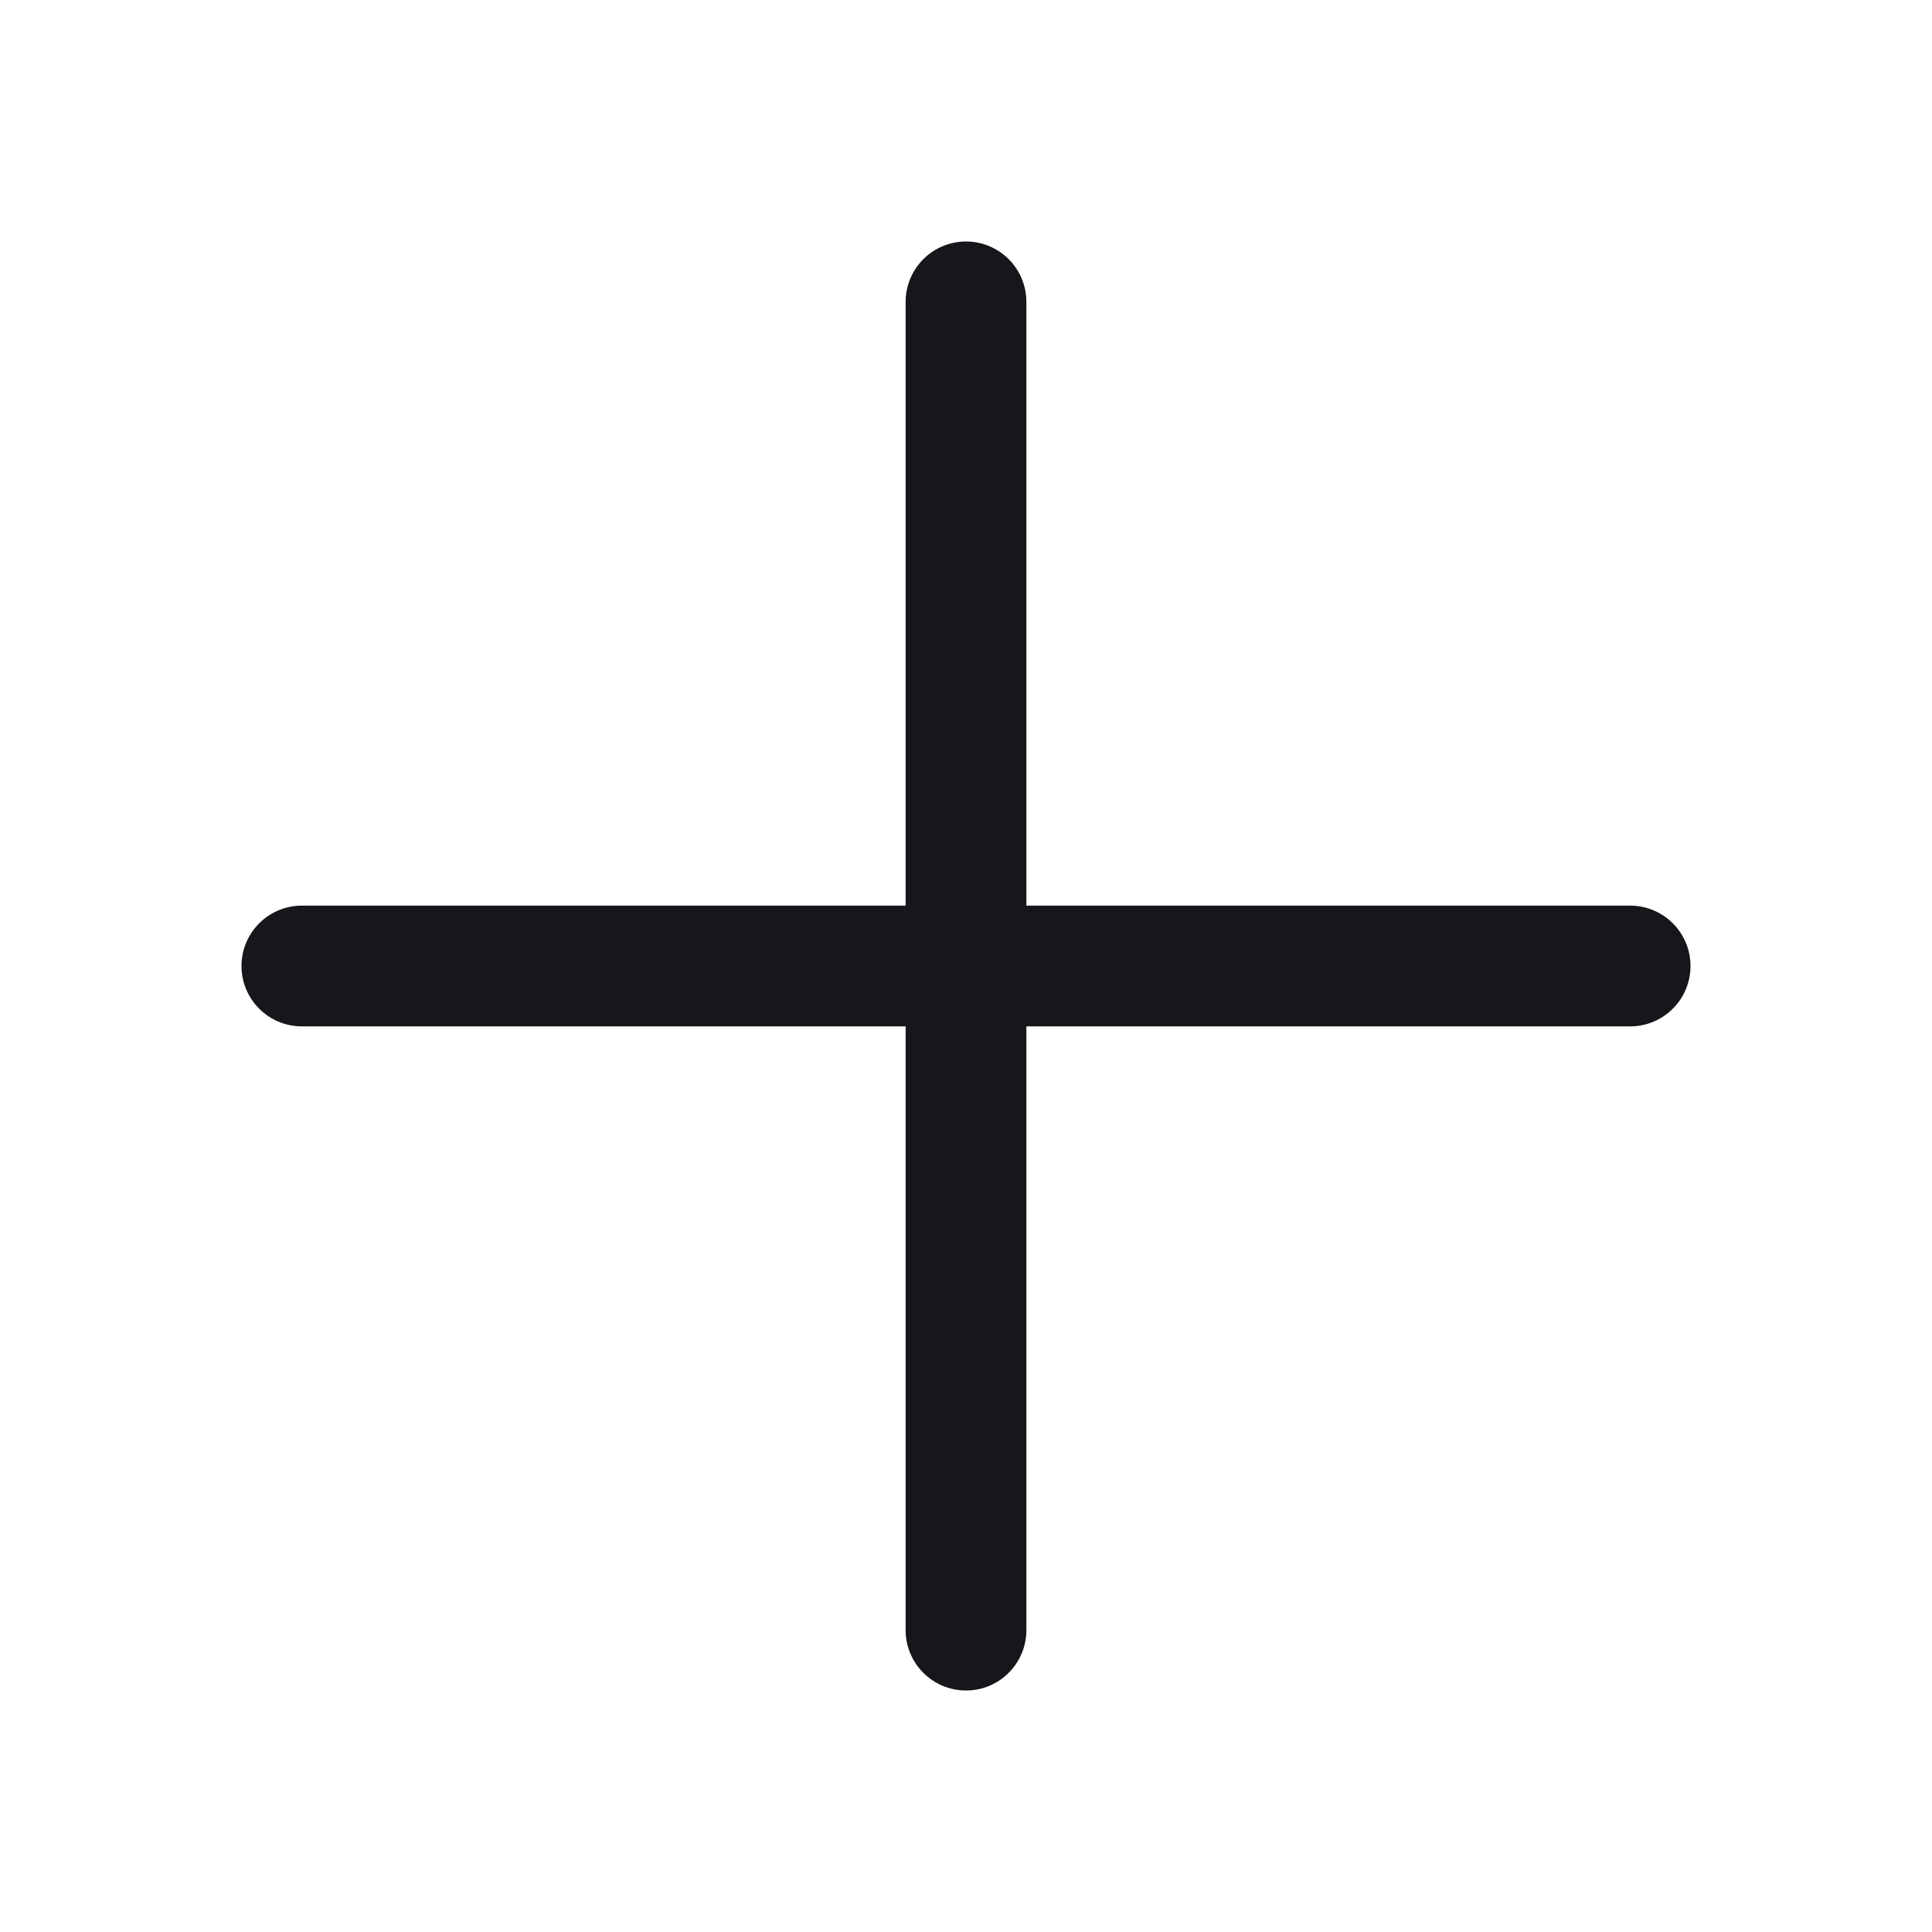
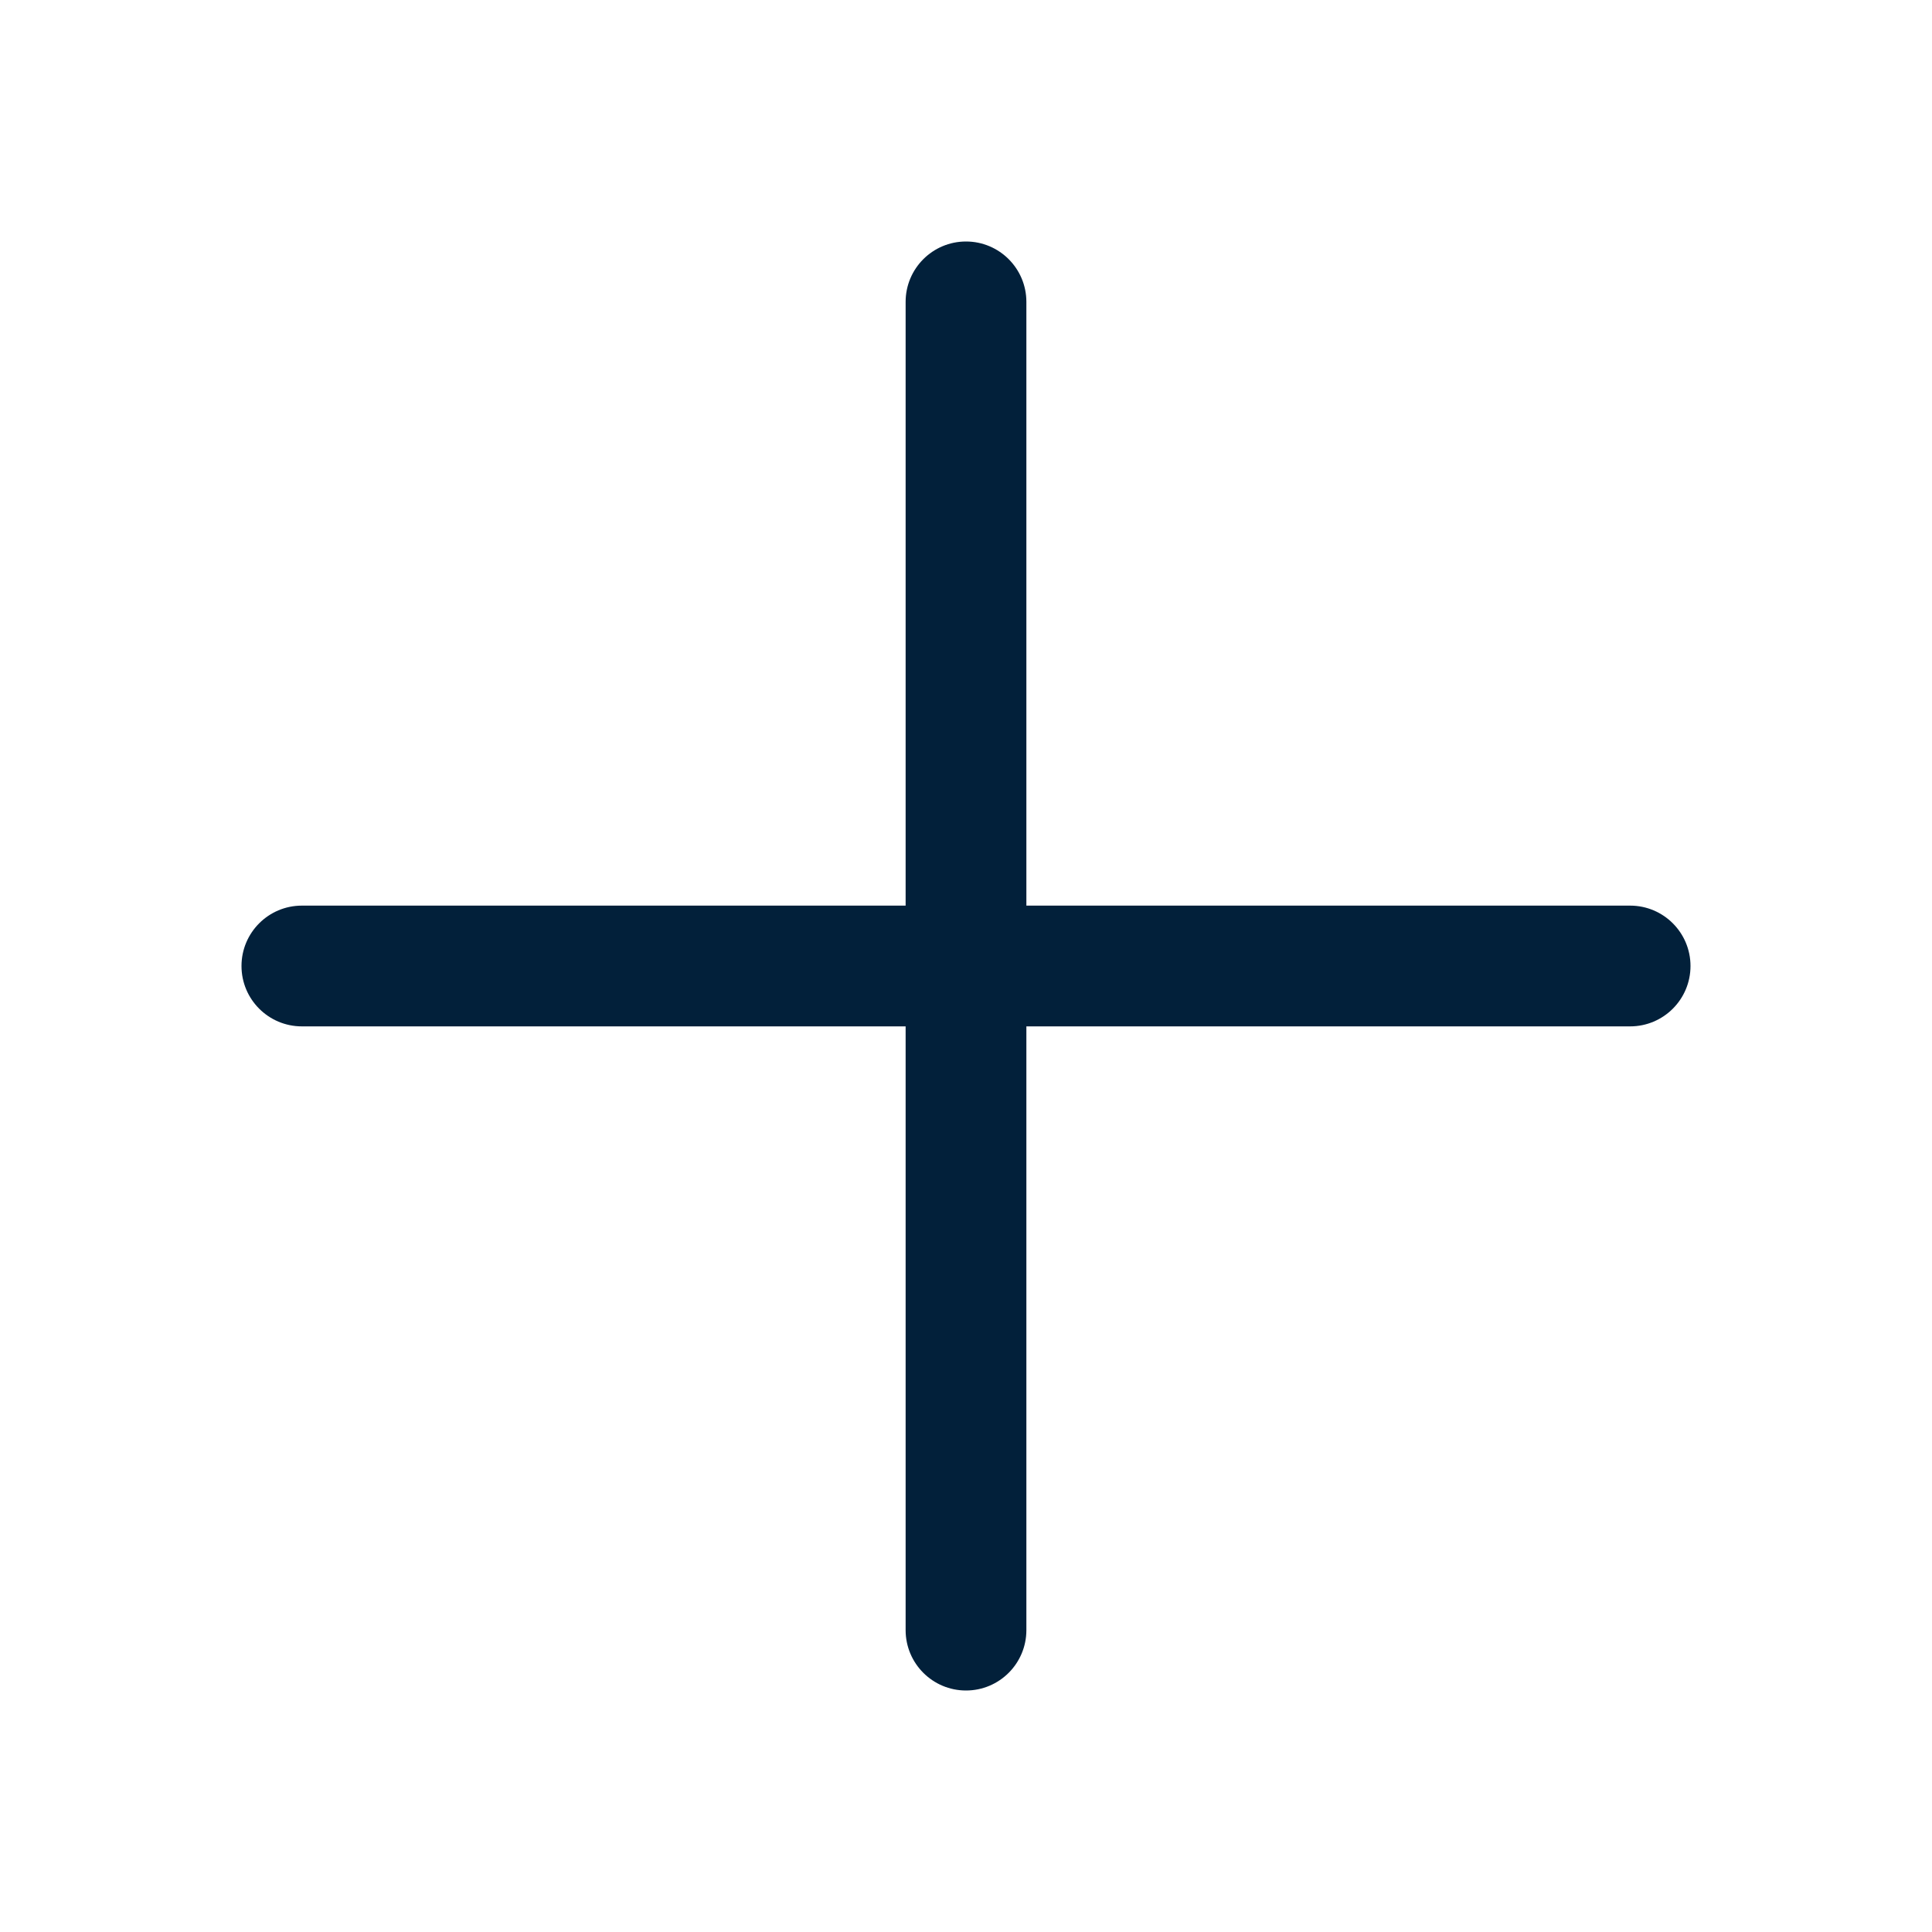
- <svg xmlns="http://www.w3.org/2000/svg" viewBox="0 0 256 256" width="24" height="24" fill="#16171B">
+ <svg xmlns="http://www.w3.org/2000/svg" viewBox="0 0 256 256" width="24" height="24" fill="#02203A">
  <path d="M224,128a8,8,0,0,1-8,8H136v80a8,8,0,0,1-16,0V136H40a8,8,0,0,1,0-16h80V40a8,8,0,0,1,16,0v80h80A8,8,0,0,1,224,128Z" />
</svg>
